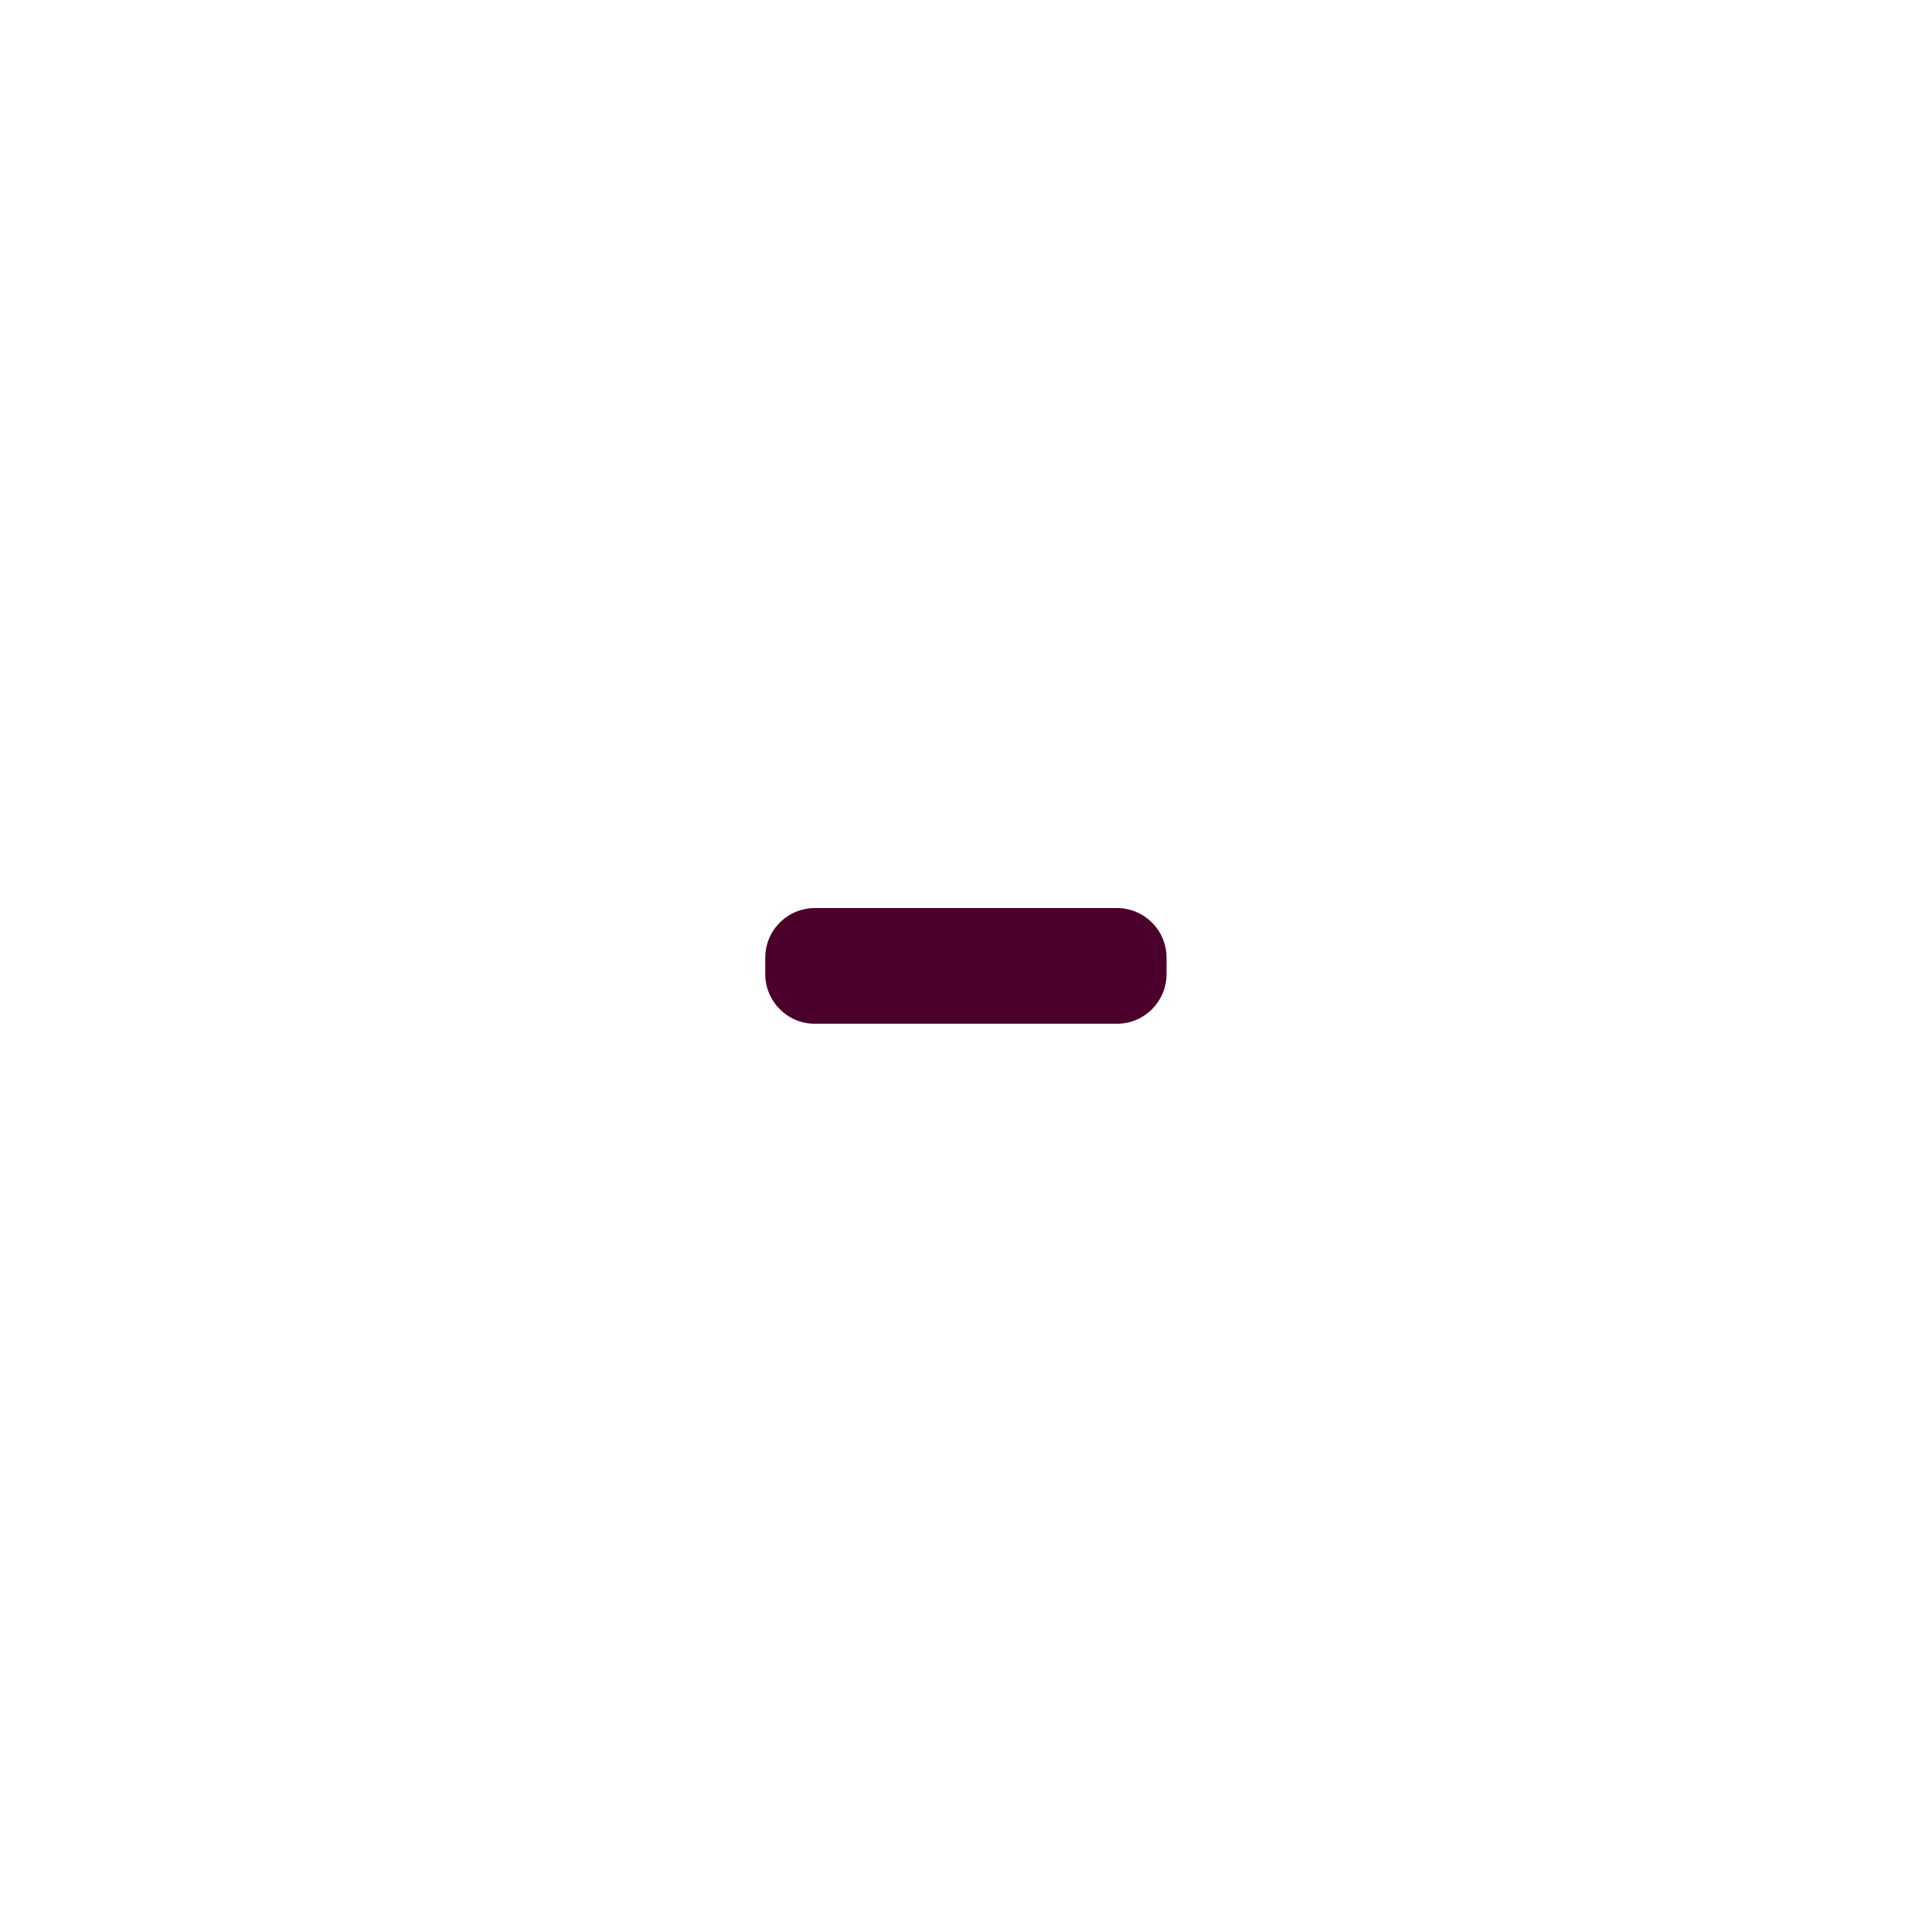
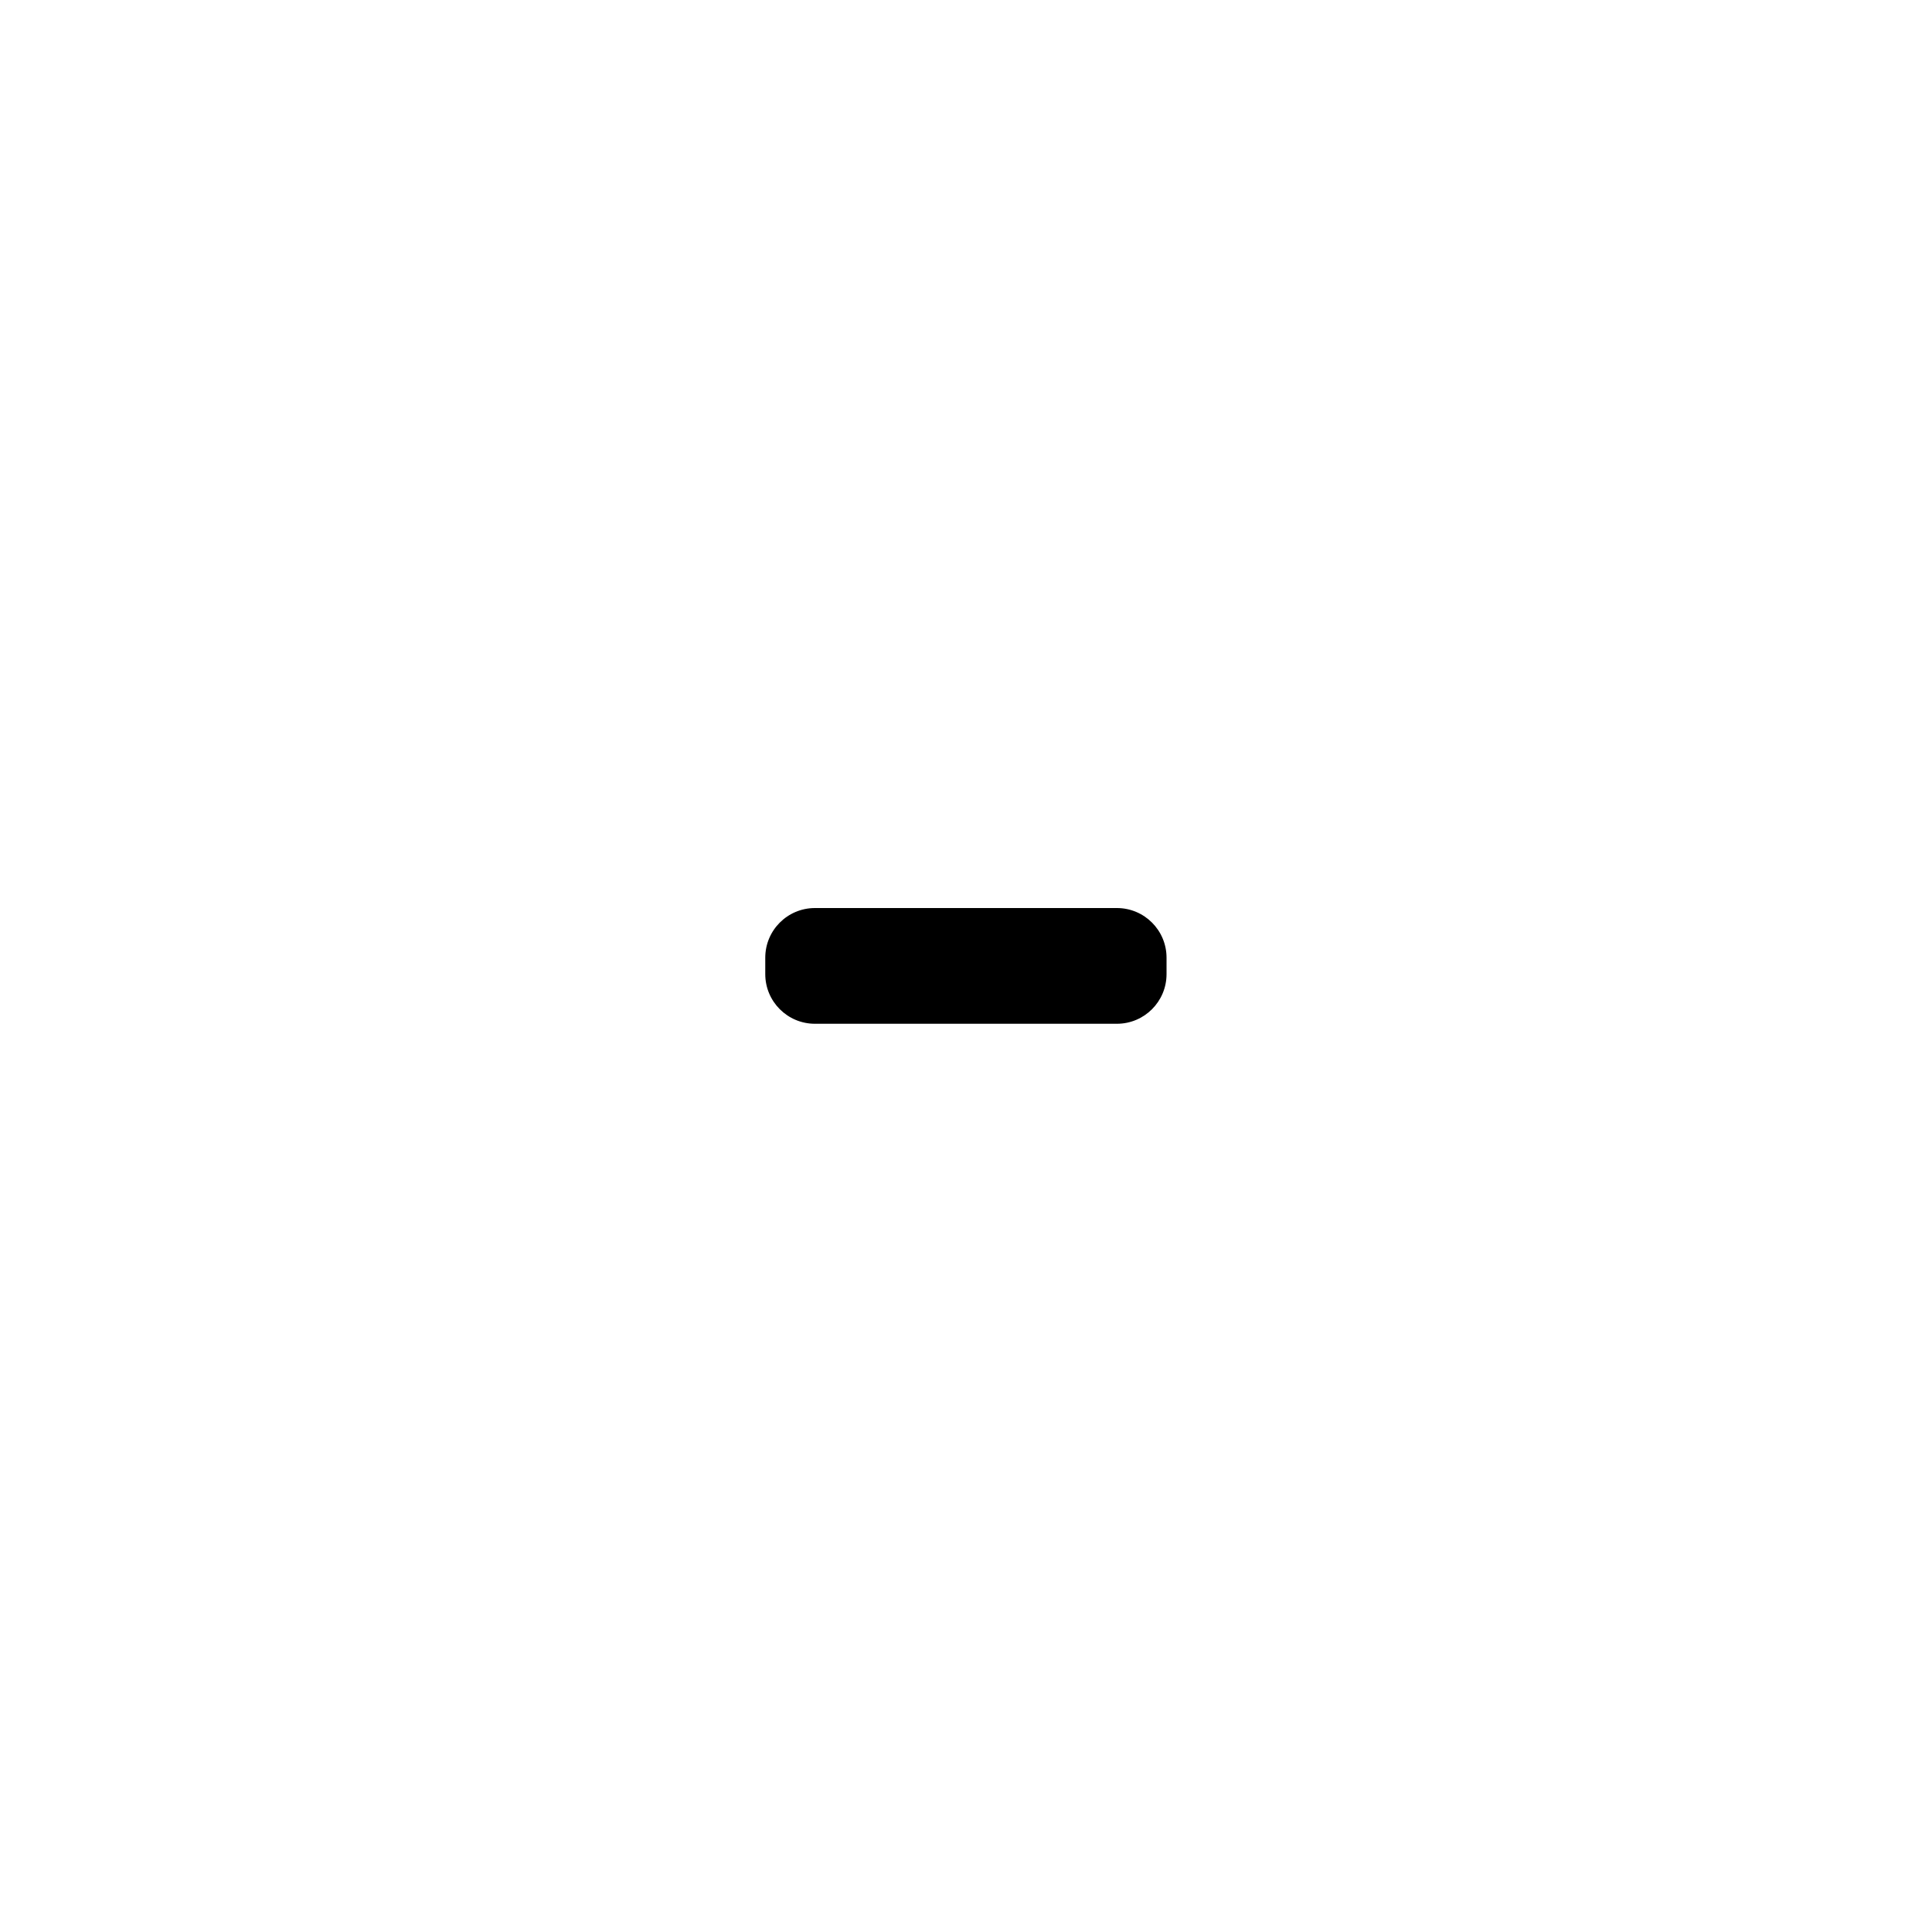
<svg xmlns="http://www.w3.org/2000/svg" id="Inventory" viewBox="0 0 100 100">
  <defs>
    <style>
      .cls-1 {
-         fill: #4b002c;
+         fill: currentColor;
      }
    </style>
  </defs>
  <rect id="RWrist" class="cls-1" x="39.62" y="47.01" width="20.77" height="5.99" rx="2.57" ry="2.57" transform="translate(100 100) rotate(-180)" />
</svg>
